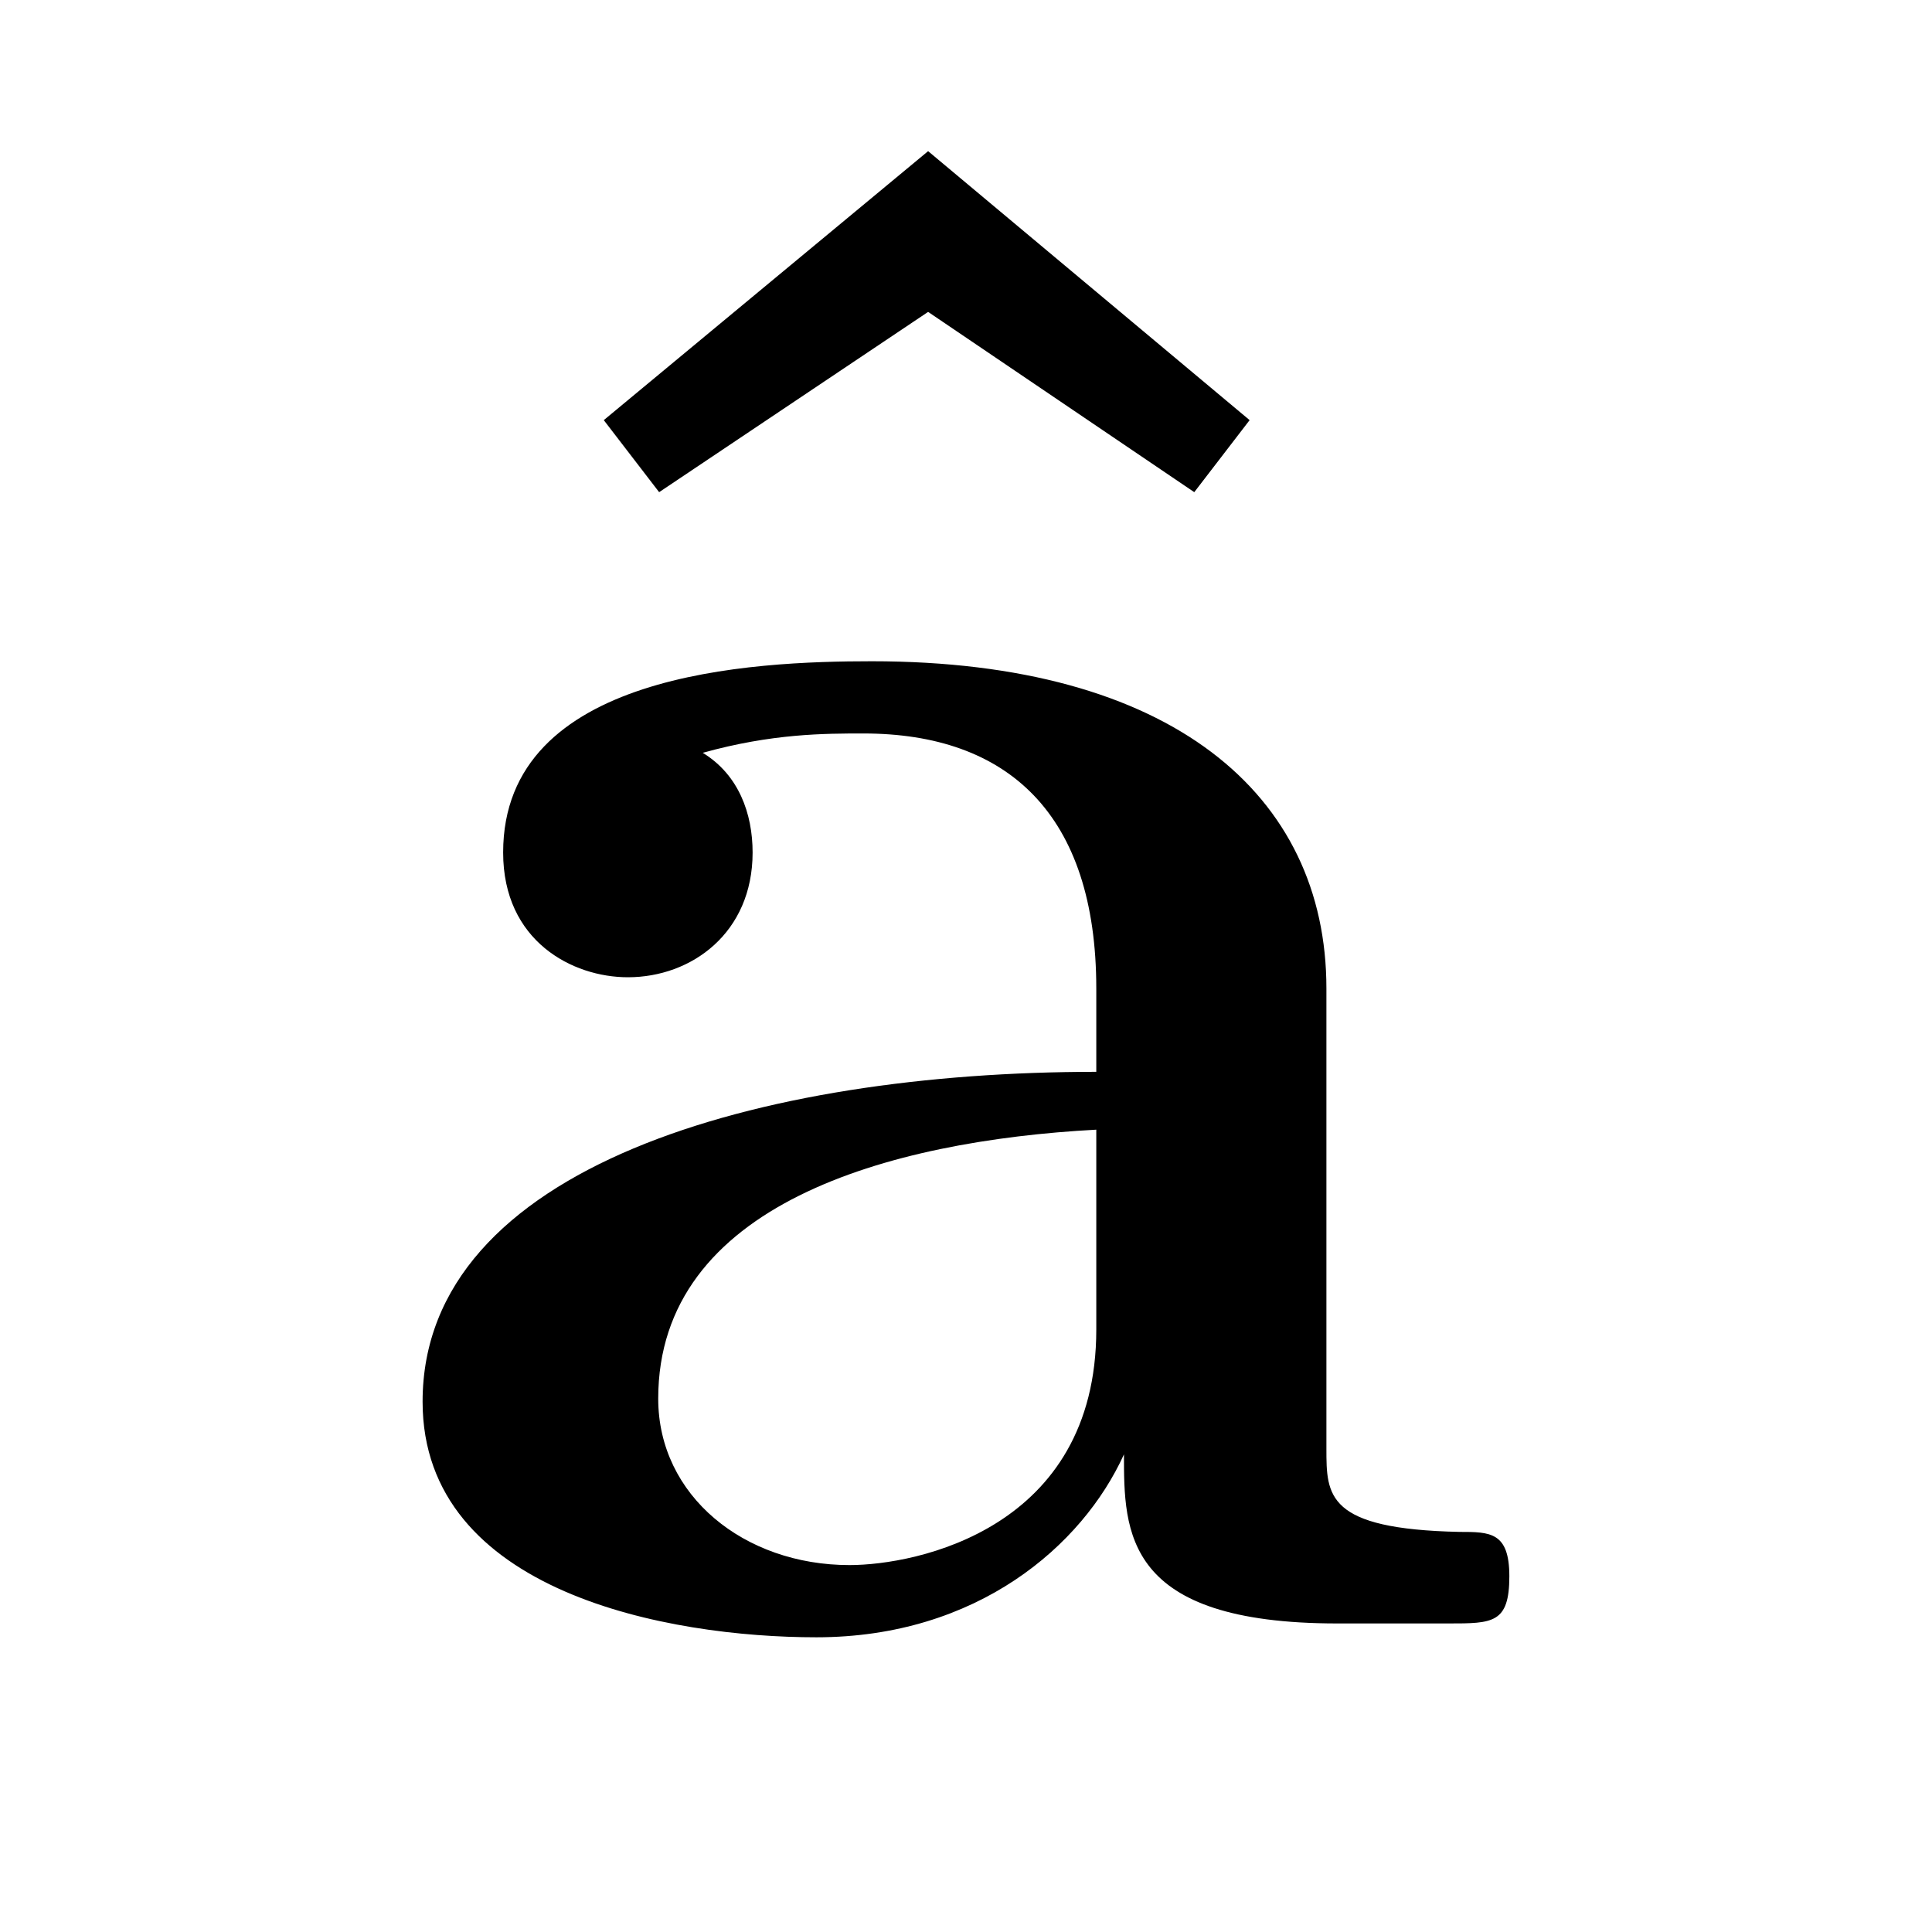
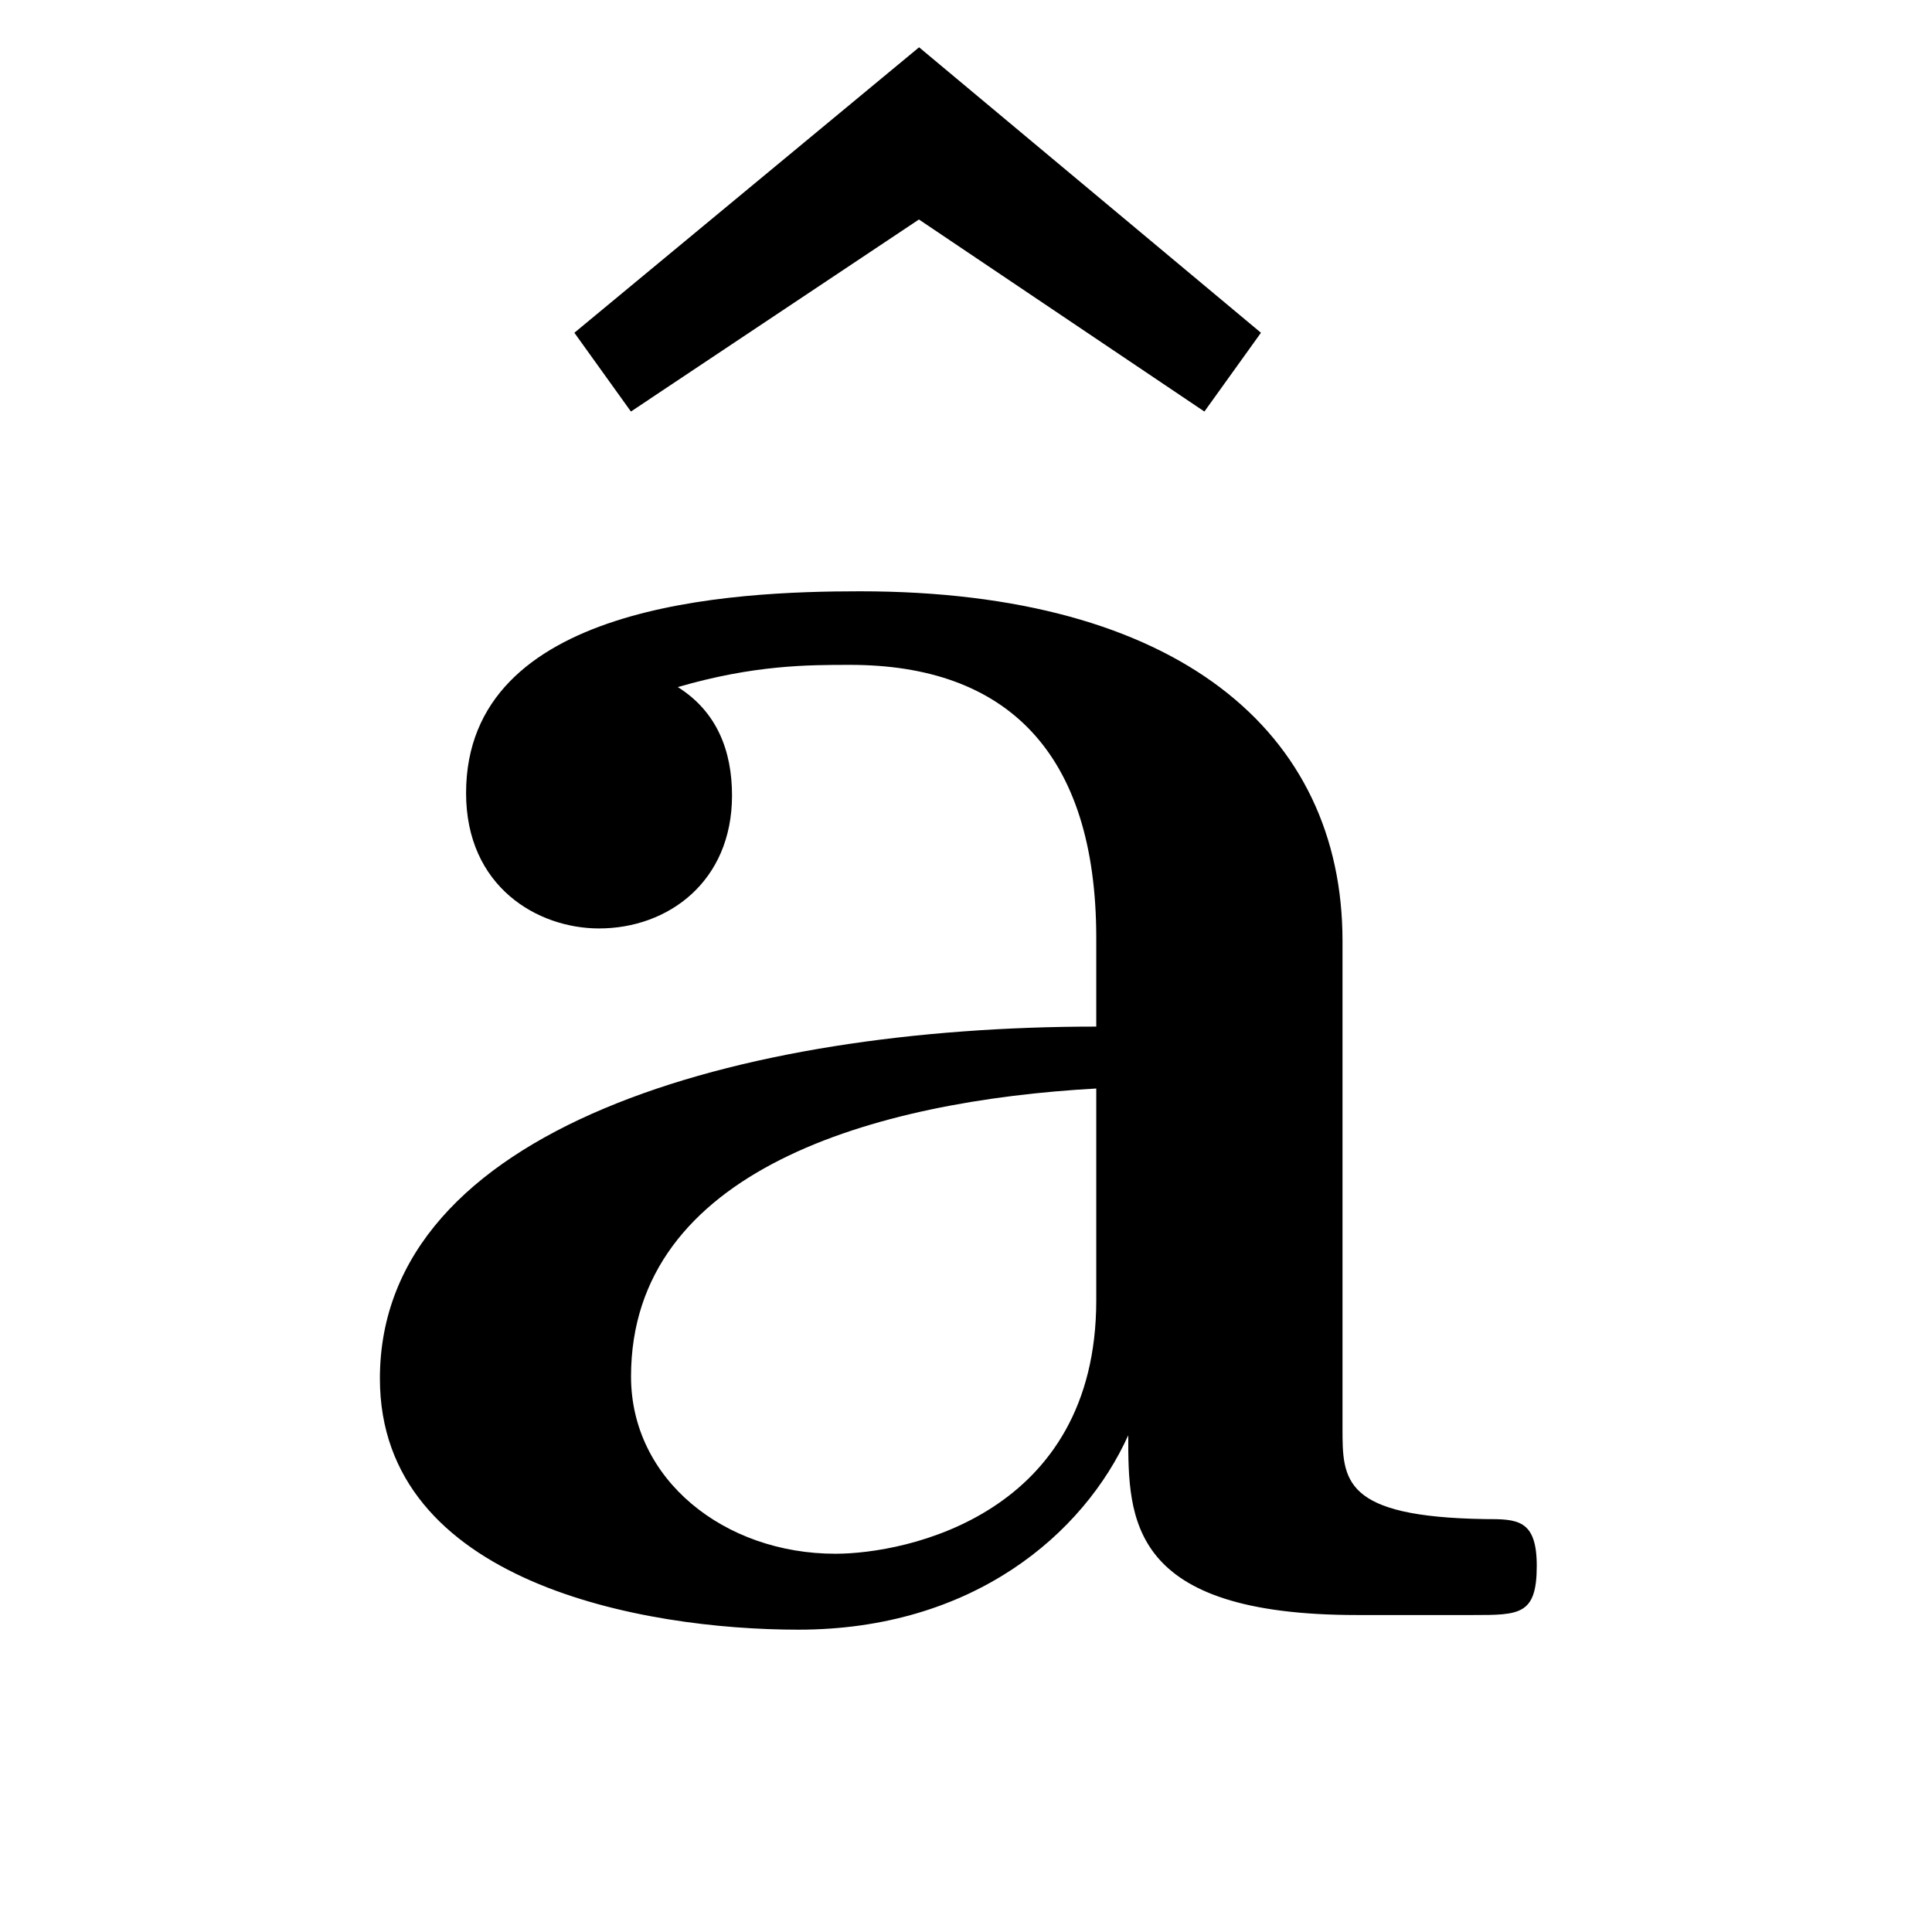
<svg xmlns="http://www.w3.org/2000/svg" width="16" height="16" version="1.1" id="svg10">
  <defs id="defs14" />
  <g color="#000" font-weight="400" font-family="sans-serif" white-space="normal" fill="#474747" id="g8">
    <g id="page1" transform="matrix(1.886464,0,0,1.886464,-106.4631,-108.0383)">
      <g id="use18" style="fill:#000000;fill-opacity:1" transform="matrix(0.5417154,0,0,0.5417154,56.72746,64.32896)">
-         <g transform="matrix(1.469388,0,0,1.469388,-338.0254,-221.9349)" style="fill:#000000;fill-opacity:1" id="g4091">
-           <g id="use4089" transform="matrix(0.9785441,0,0,0.9785441,231.6113,151.1238)">
-             <path id="path53" d="m 5.5,-3.578 c 0,-1.094 -0.875,-1.844 -2.562,-1.844 -0.672,0 -2.078,0.062 -2.078,1.078 0,0.5 0.391,0.703 0.703,0.703 0.359,0 0.703,-0.25 0.703,-0.703 0,-0.219 -0.078,-0.438 -0.281,-0.562 0.391,-0.109 0.688,-0.109 0.906,-0.109 0.812,0 1.312,0.453 1.312,1.438 v 0.469 c -1.891,0 -3.797,0.531 -3.797,1.859 0,1.078 1.391,1.328 2.219,1.328 0.906,0 1.5,-0.516 1.734,-1.031 0,0.438 0,0.953 1.203,0.953 h 0.625 c 0.25,0 0.344,0 0.344,-0.266 0,-0.25 -0.109,-0.25 -0.281,-0.25 C 5.5,-0.531 5.5,-0.719 5.5,-0.984 Z M 4.203,-1.656 c 0,1.125 -1.016,1.328 -1.391,1.328 -0.594,0 -1.078,-0.391 -1.078,-0.938 0,-1.094 1.297,-1.453 2.469,-1.516 z m 0,0" style="stroke:none" />
+         <g transform="matrix(1.304725,0,0,1.304725,-190.9204,-181.5166)" style="fill:#000000;fill-opacity:1" id="g190">
+           <g id="use188" transform="matrix(0.9785441,0,0,0.9785441,147.8026,139.1687)">
+             <path id="path498" d="M 6.594,-4.281 C 6.594,-5.609 5.547,-6.5 3.531,-6.5 c -0.812,0 -2.5,0.078 -2.5,1.281 0,0.594 0.453,0.859 0.844,0.859 0.438,0 0.844,-0.297 0.844,-0.844 0,-0.281 -0.094,-0.531 -0.344,-0.688 0.484,-0.141 0.828,-0.141 1.094,-0.141 0.984,0 1.562,0.547 1.562,1.734 v 0.562 c -2.266,0 -4.547,0.641 -4.547,2.234 0,1.297 1.672,1.594 2.656,1.594 1.109,0 1.812,-0.609 2.094,-1.234 0,0.531 0,1.141 1.453,1.141 h 0.734 c 0.297,0 0.406,0 0.406,-0.312 0,-0.297 -0.125,-0.297 -0.328,-0.297 C 6.594,-0.625 6.594,-0.859 6.594,-1.188 Z M 5.031,-2 c 0,1.359 -1.203,1.609 -1.656,1.609 -0.703,0 -1.297,-0.469 -1.297,-1.125 0,-1.312 1.547,-1.75 2.953,-1.828 z m 0,0" style="stroke:none" />
          </g>
        </g>
-         <g transform="matrix(1.469388,0,0,1.469388,-445.2563,-221.9349)" style="fill:#000000;fill-opacity:1" id="g4119">
-           <g id="use4117" transform="matrix(0.9785441,0,0,0.9785441,304.4863,151.1238)">
-             <path id="path240" d="m 3.359,-8.297 -1.828,1.516 0.312,0.406 1.516,-1.016 1.5,1.016 0.312,-0.406 z m 0,0" style="stroke:none" />
+         <g transform="matrix(1.304725,0,0,1.304725,-292.9663,-181.5166)" style="fill:#000000;fill-opacity:1" id="g224">
+           <g id="use222" transform="matrix(0.9785441,0,0,0.9785441,225.8932,139.1687)">
+             <path id="path782" d="m 4.031,-9.953 -2.188,1.812 0.359,0.5 1.828,-1.219 1.812,1.219 0.359,-0.5 z m 0,0" style="stroke:none" />
          </g>
        </g>
      </g>
    </g>
  </g>
</svg>
